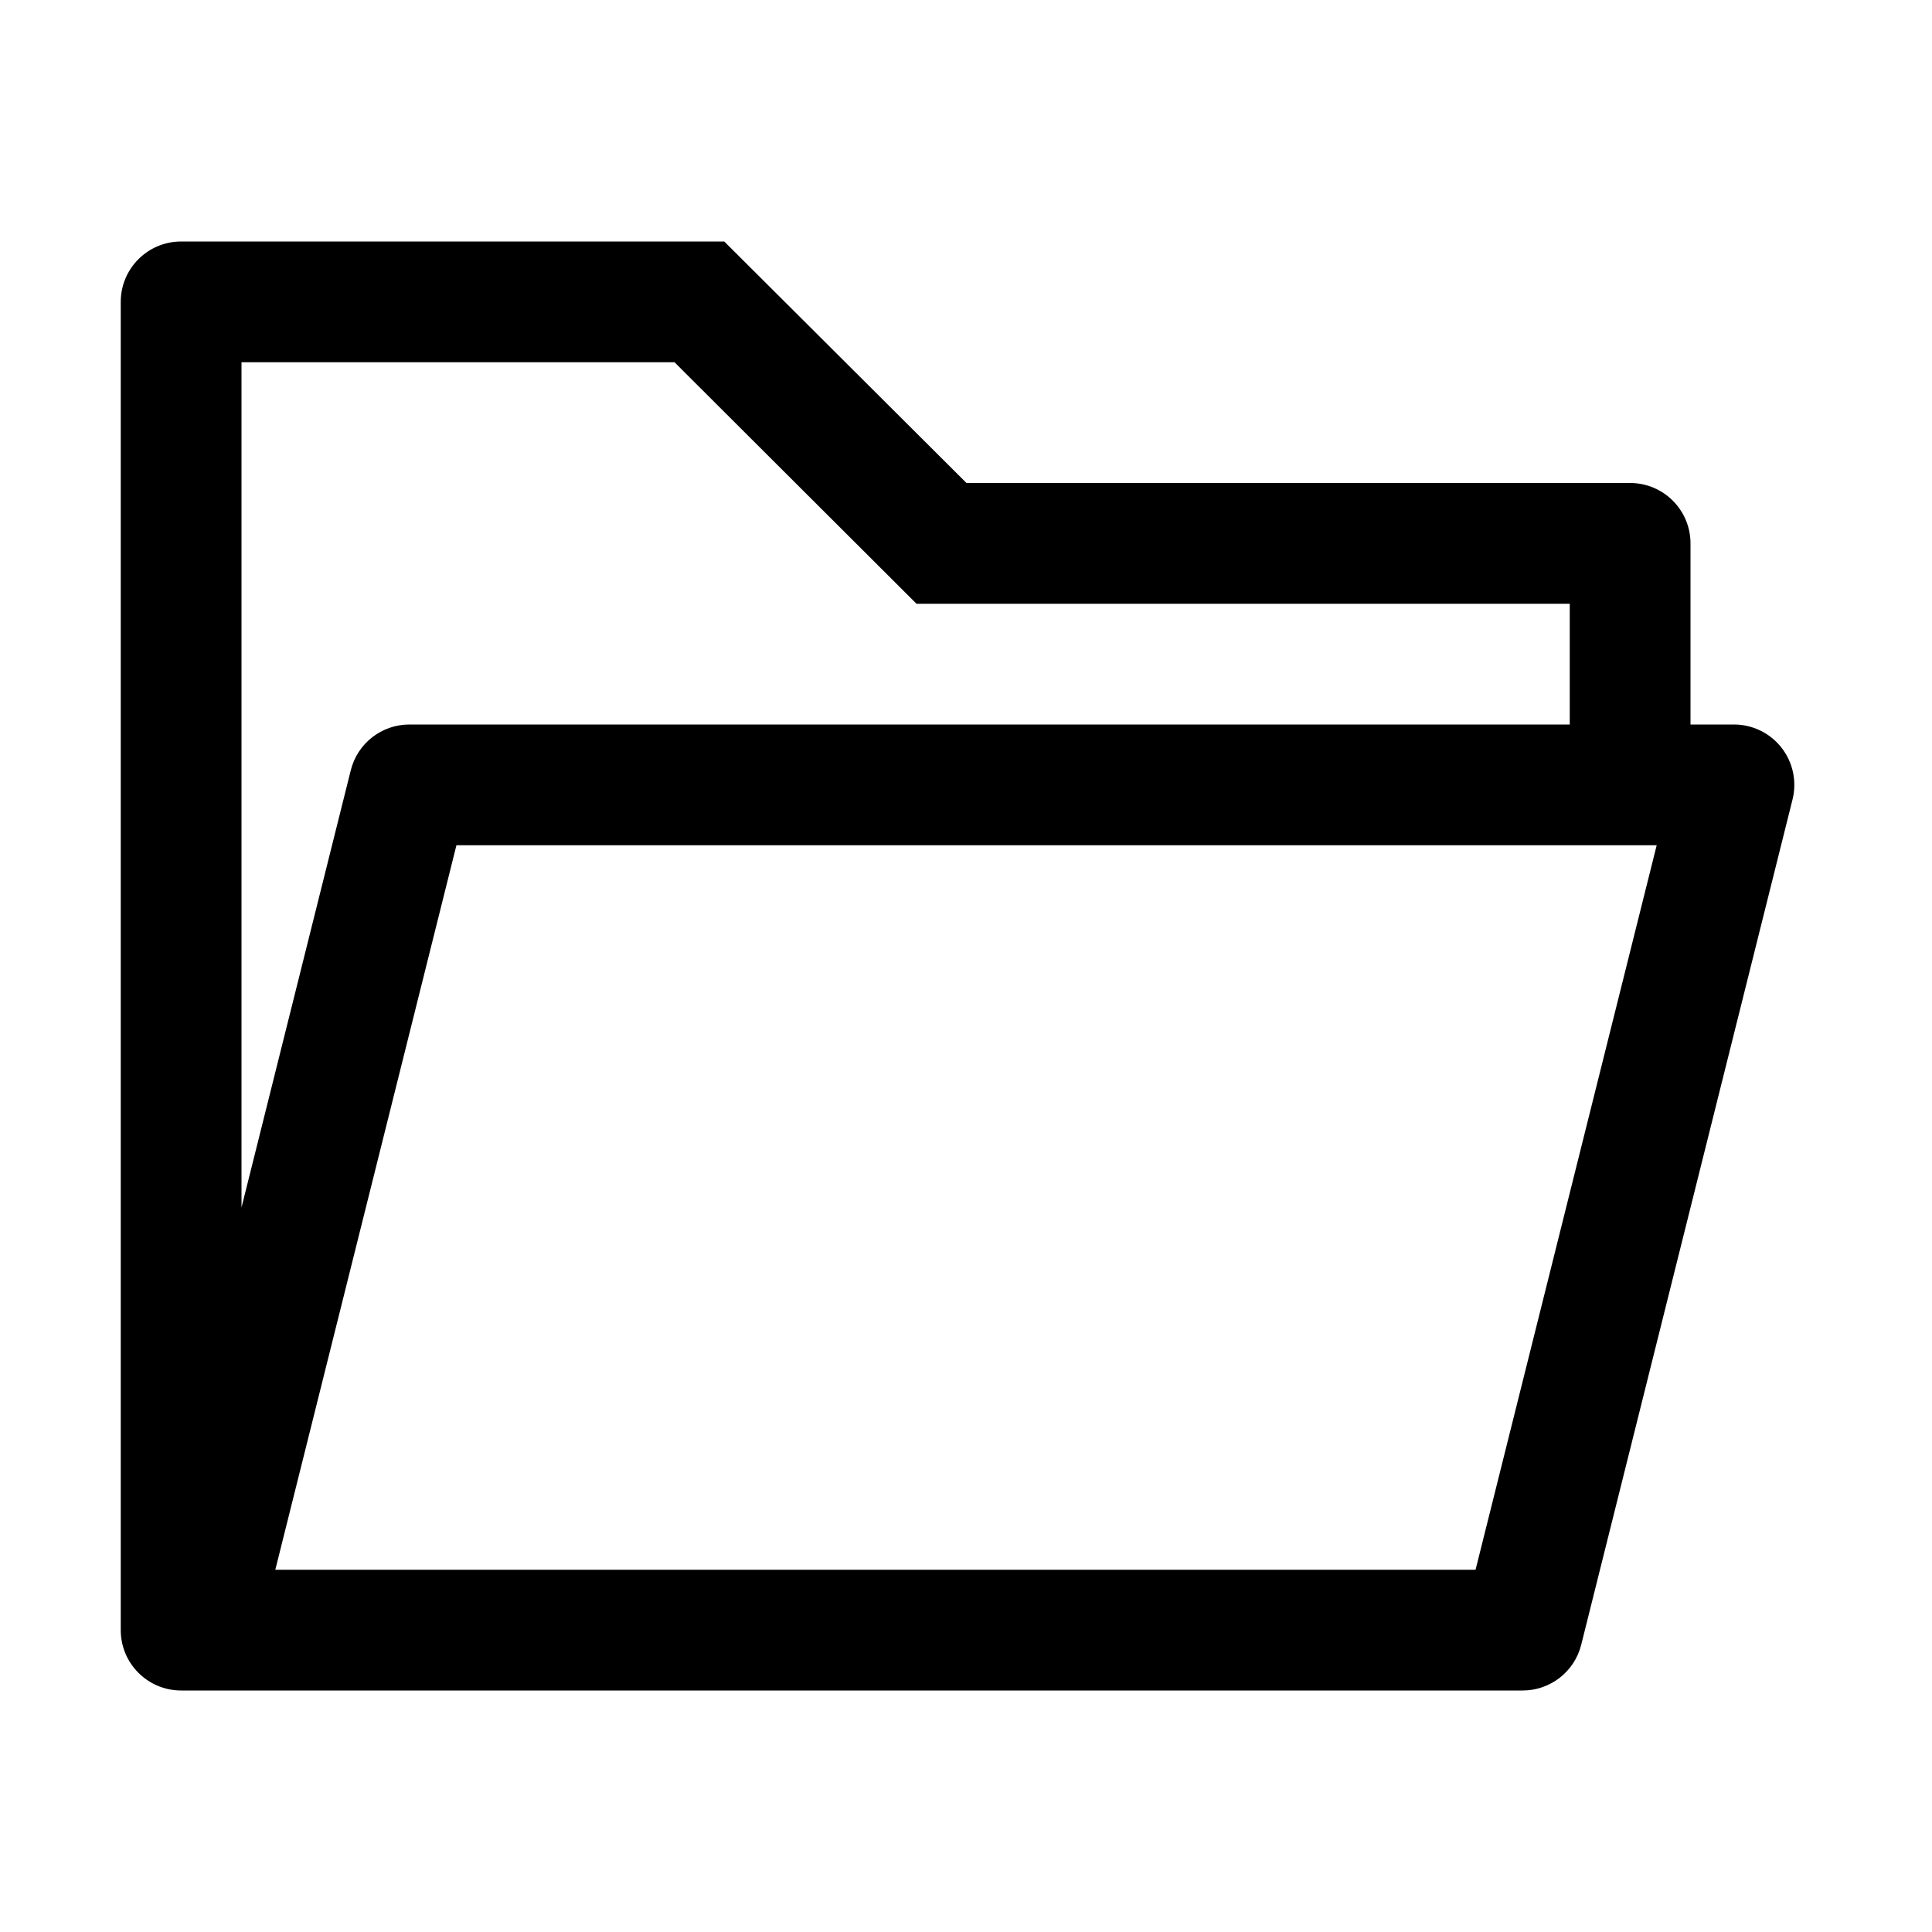
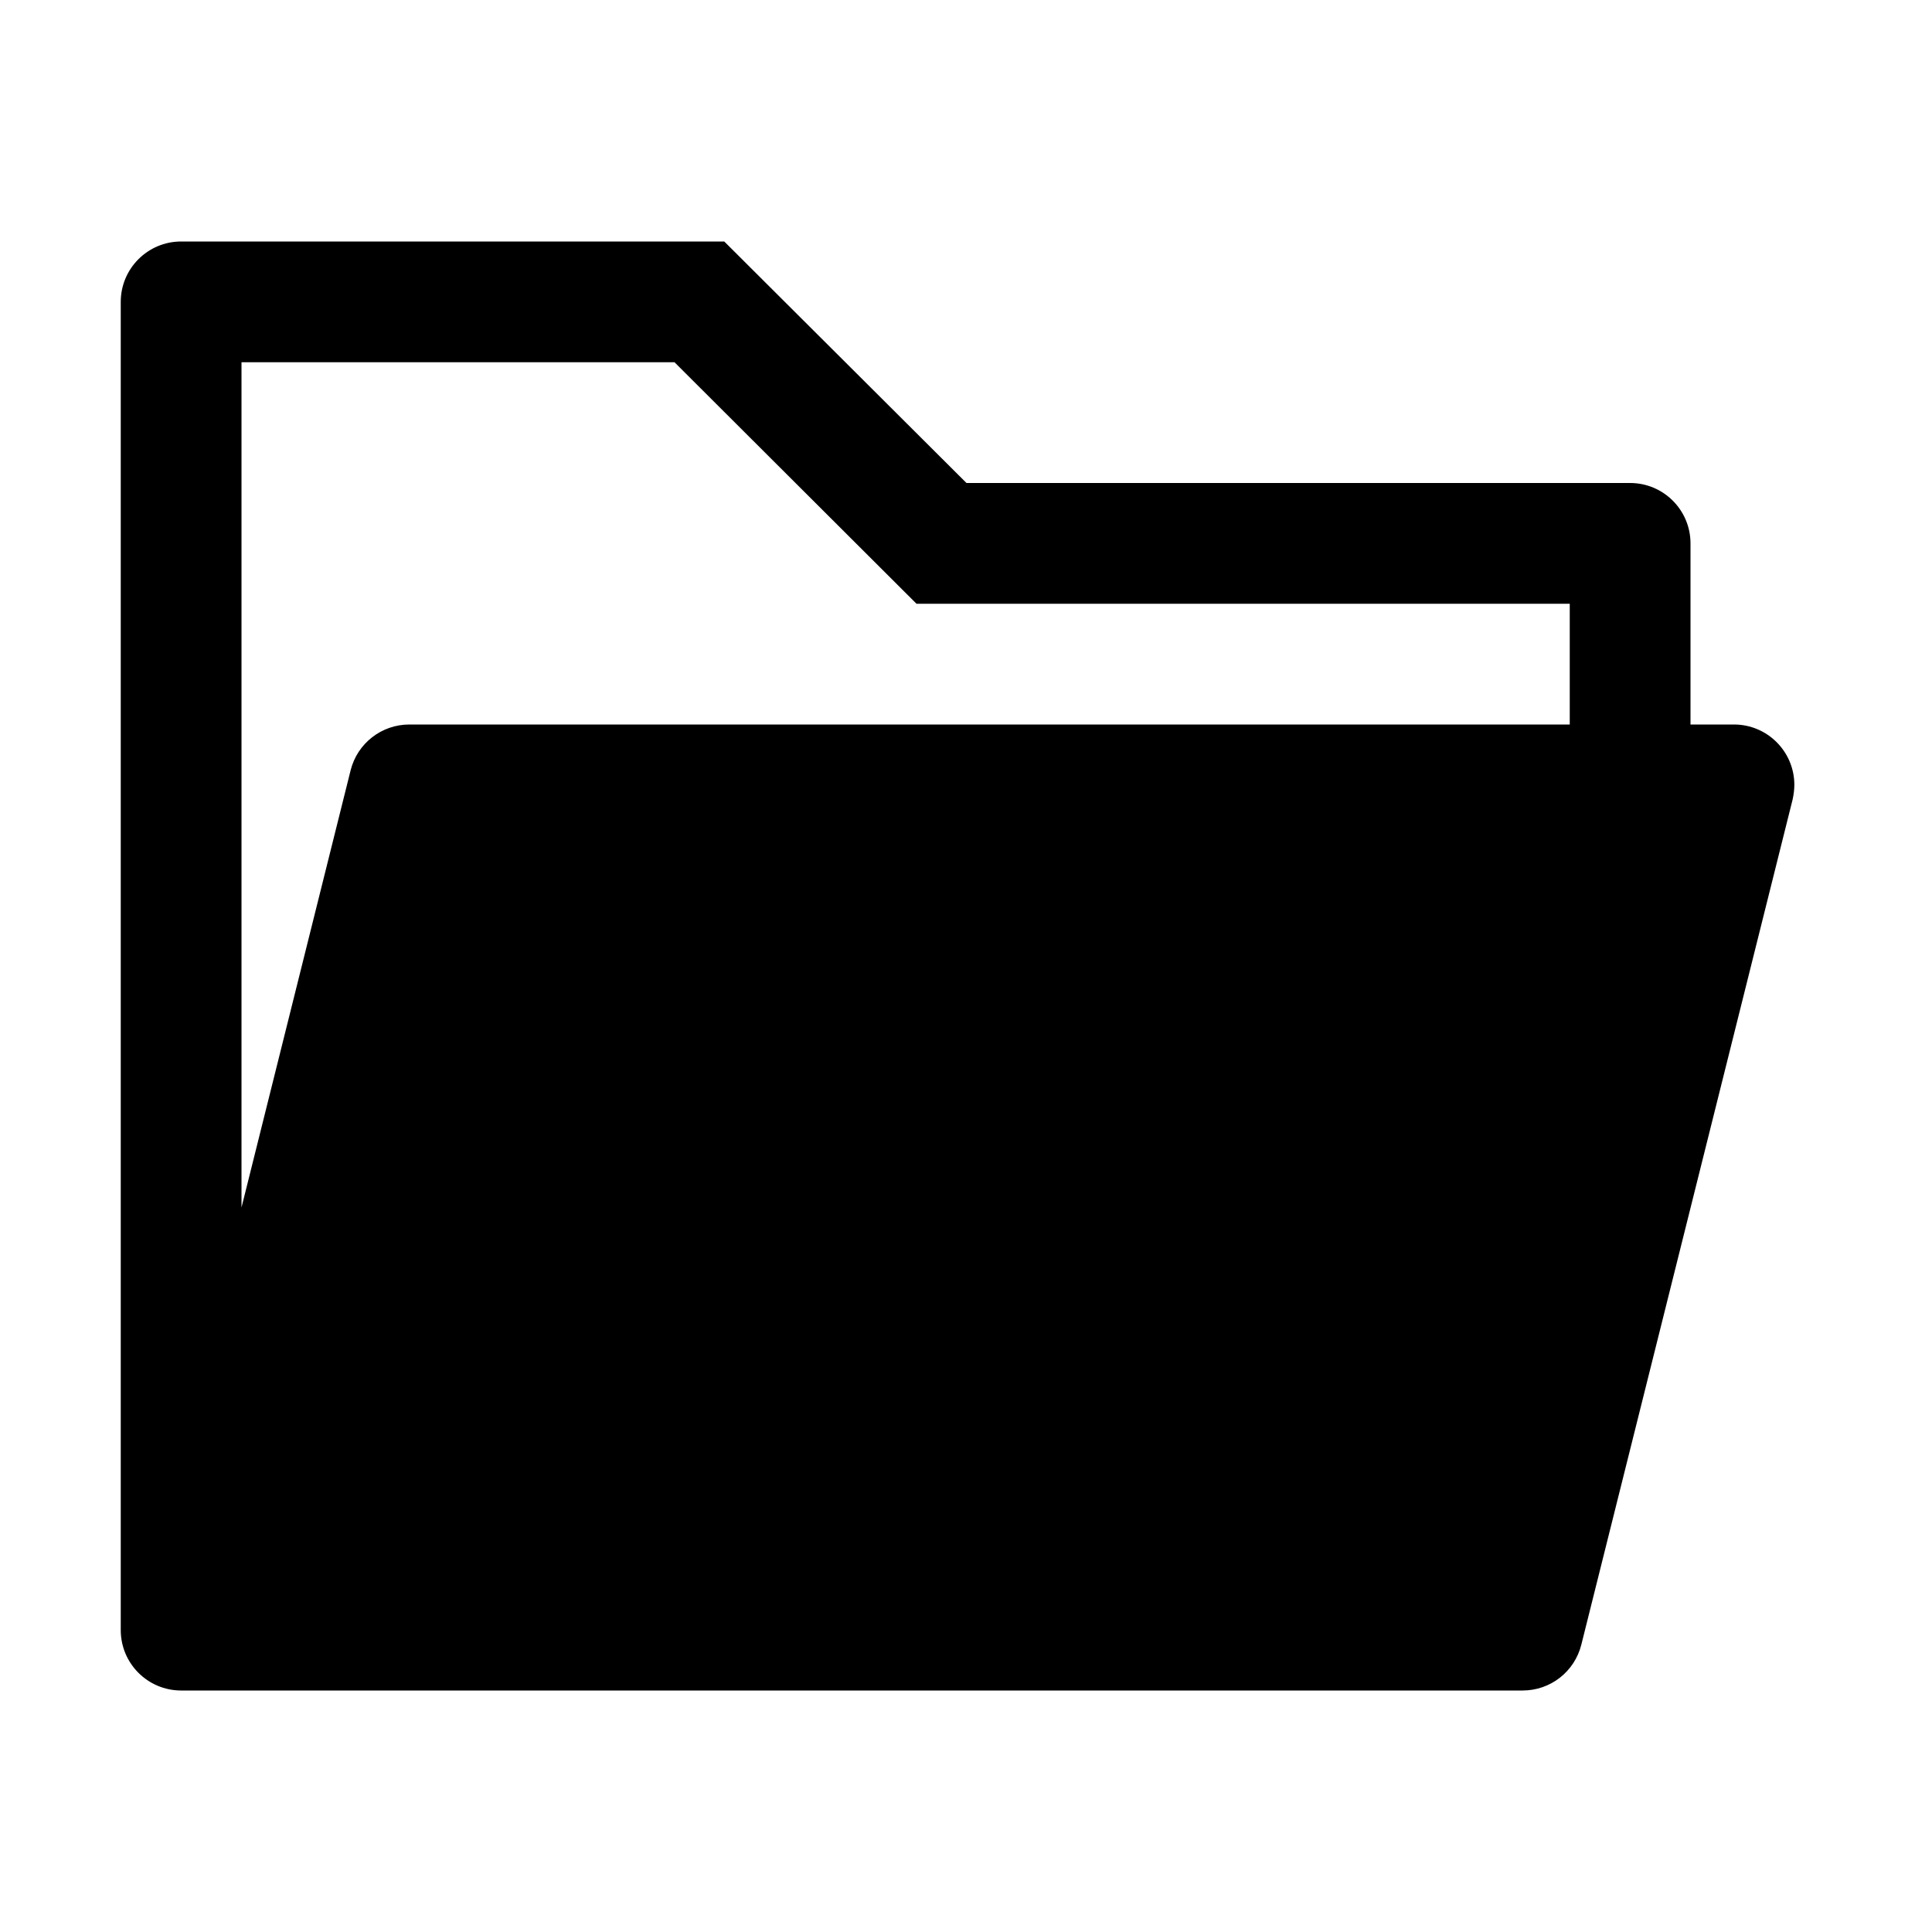
- <svg xmlns="http://www.w3.org/2000/svg" width="800px" height="800px" viewBox="0 0 1024 1024">
-   <path fill="#000000" d="M878.08 448H241.92l-96 384h636.16l96-384zM832 384v-64H485.76L357.504 192H128v448l57.92-231.744A32 32 0 0 1 216.96 384H832zm-24.96 512H96a32 32 0 0 1-32-32V160a32 32 0 0 1 32-32h287.872l128.384 128H864a32 32 0 0 1 32 32v96h23.04a32 32 0 0 1 31.04 39.744l-112 448A32 32 0 0 1 807.04 896z" />
+ <svg xmlns="http://www.w3.org/2000/svg" version="1.1" id="Слой_1" x="0px" y="0px" viewBox="0 0 800 800" style="enable-background:new 0 0 800 800;" xml:space="preserve">
+   <style type="text/css">
+ 	.st0{stroke:#000000;stroke-miterlimit:10;}
+ </style>
+   <path d="M686,350H189l-75,300h497L686,350L686,350z M650,300v-50H379.5L279.3,150H100v350l45.2-181.1C148,307.8,158,300,169.5,300  H650z M630.5,700H75c-13.8,0-25-11.2-25-25V125c0-13.8,11.2-25,25-25h224.9l100.3,100H675c13.8,0,25,11.2,25,25v75h18  c13.8,0,25,11.2,25,25c0,2-0.3,4.1-0.7,6l-87.5,350C652,692.2,642,700,630.5,700z" />
+   <polygon class="st0" points="622.2,663.2 88.4,663.2 174.4,339.5 708.2,339.5 " />
</svg>
